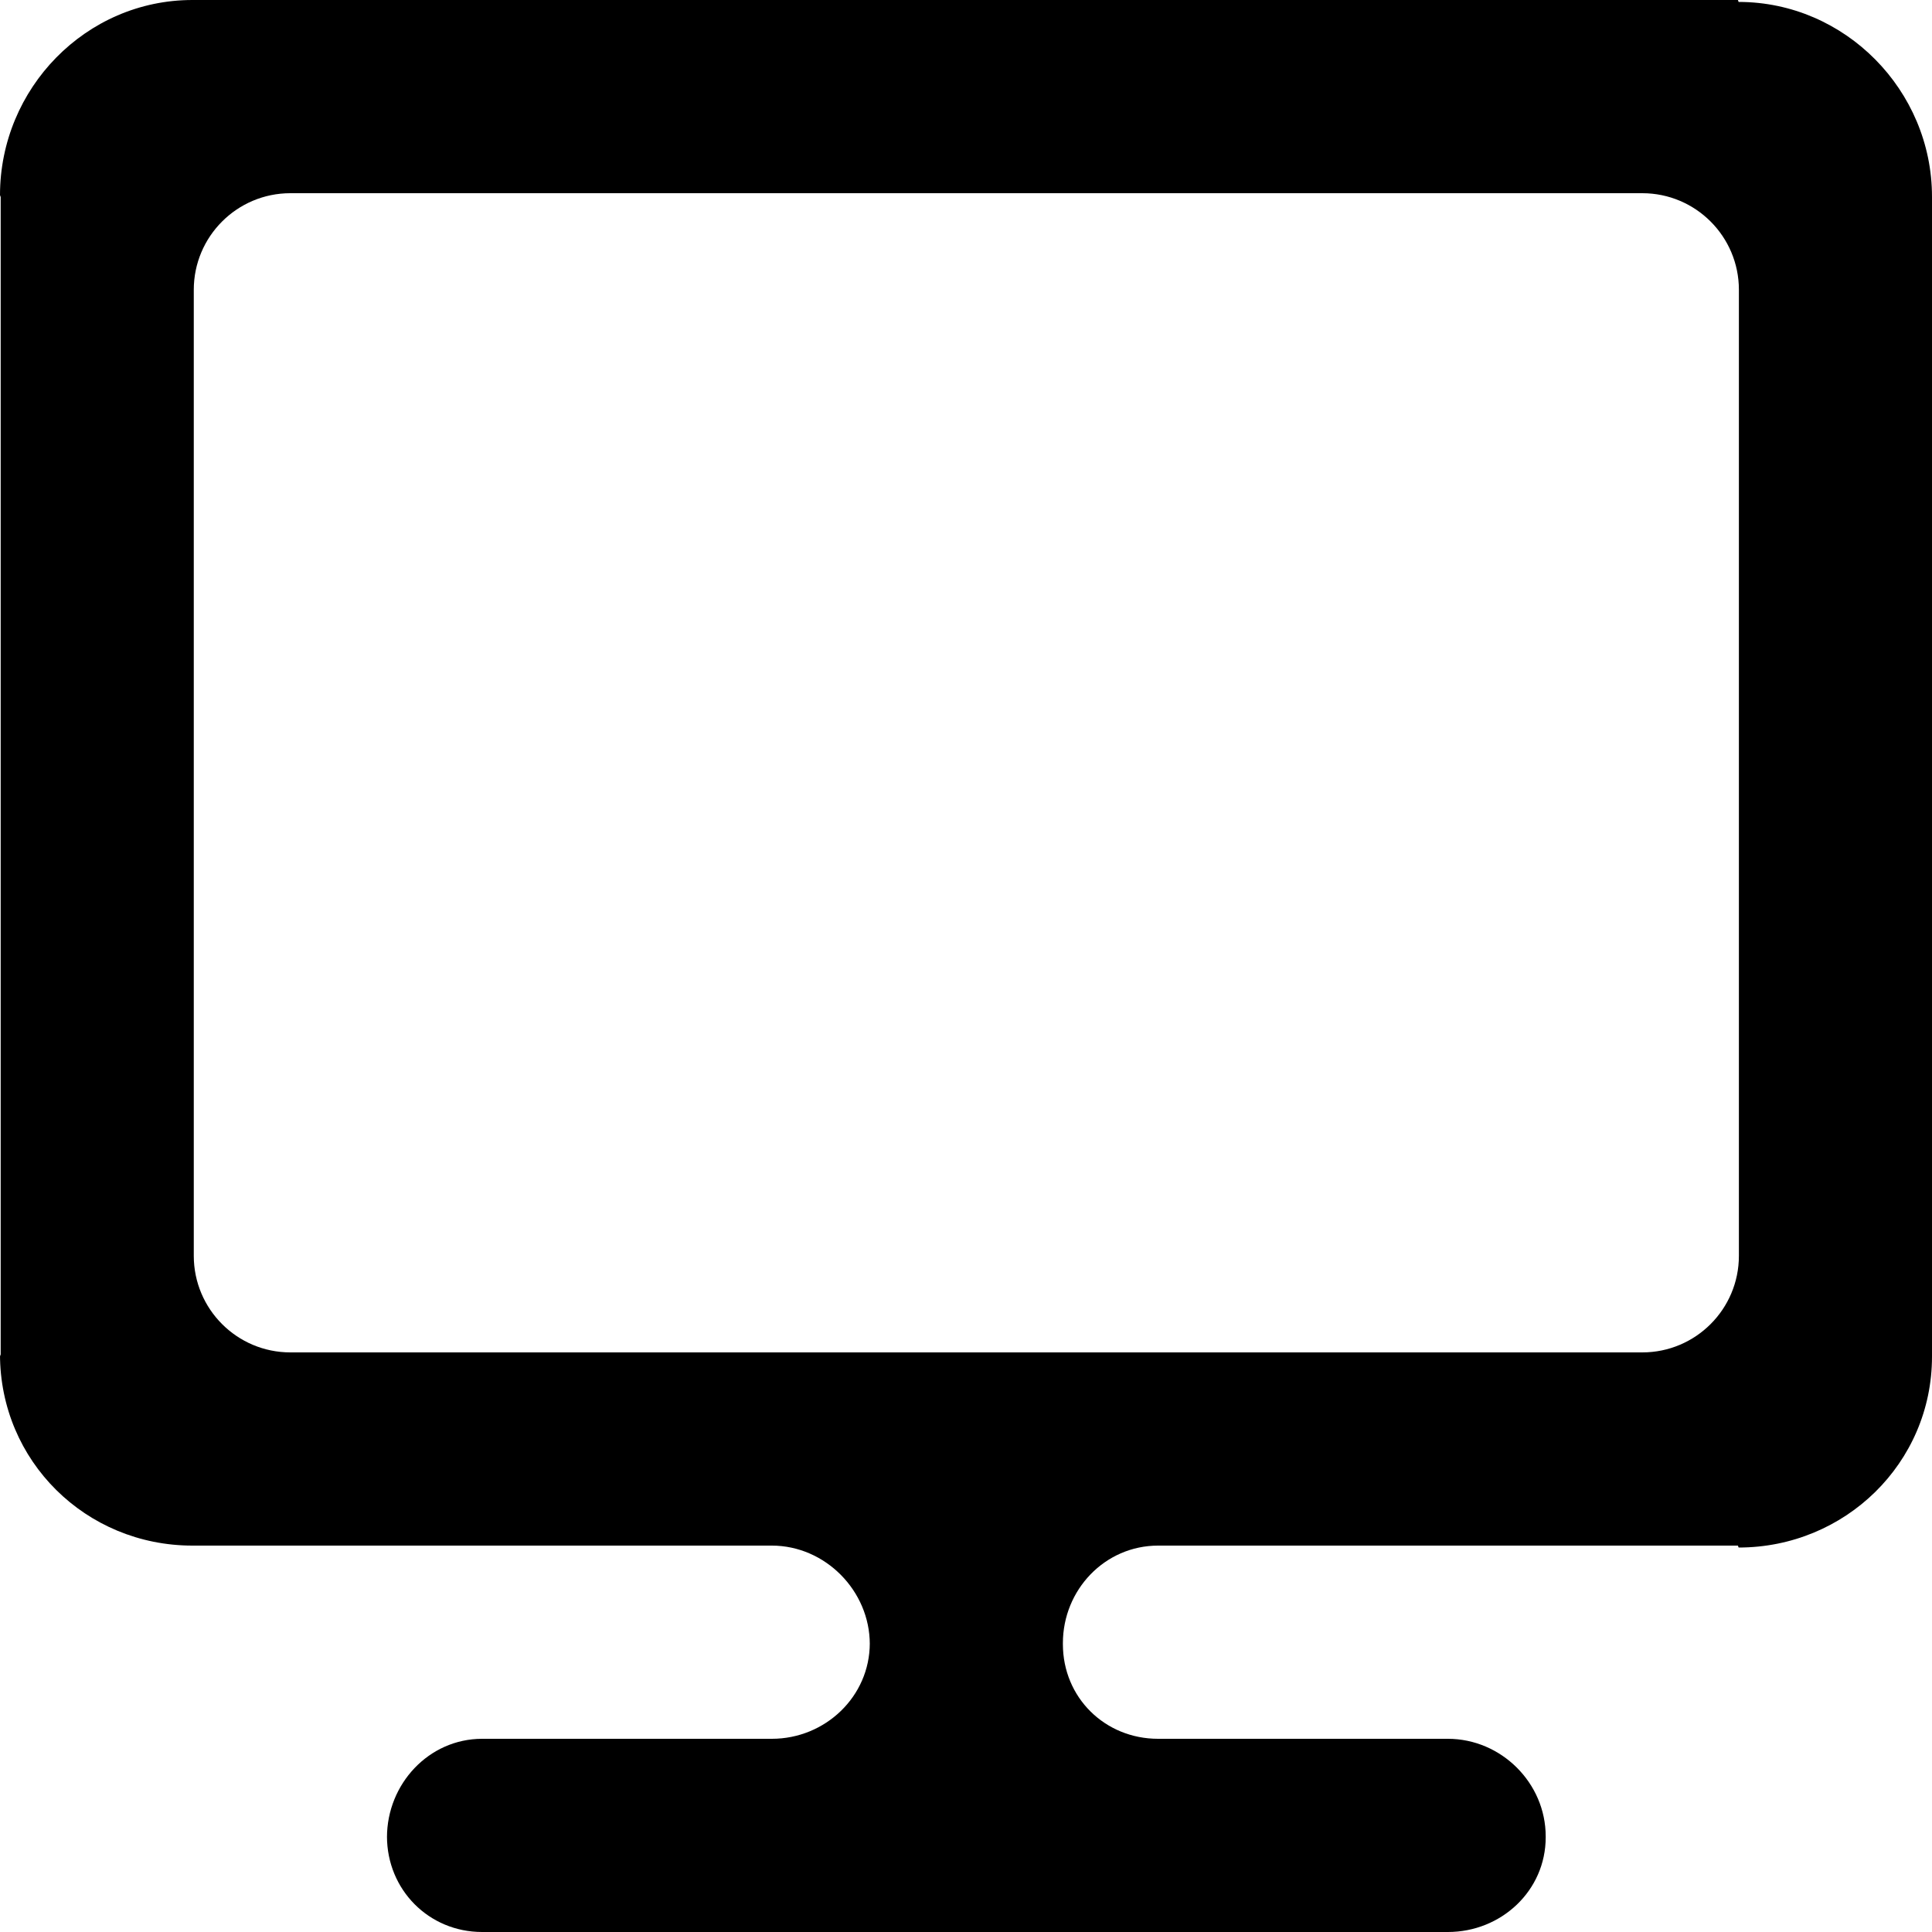
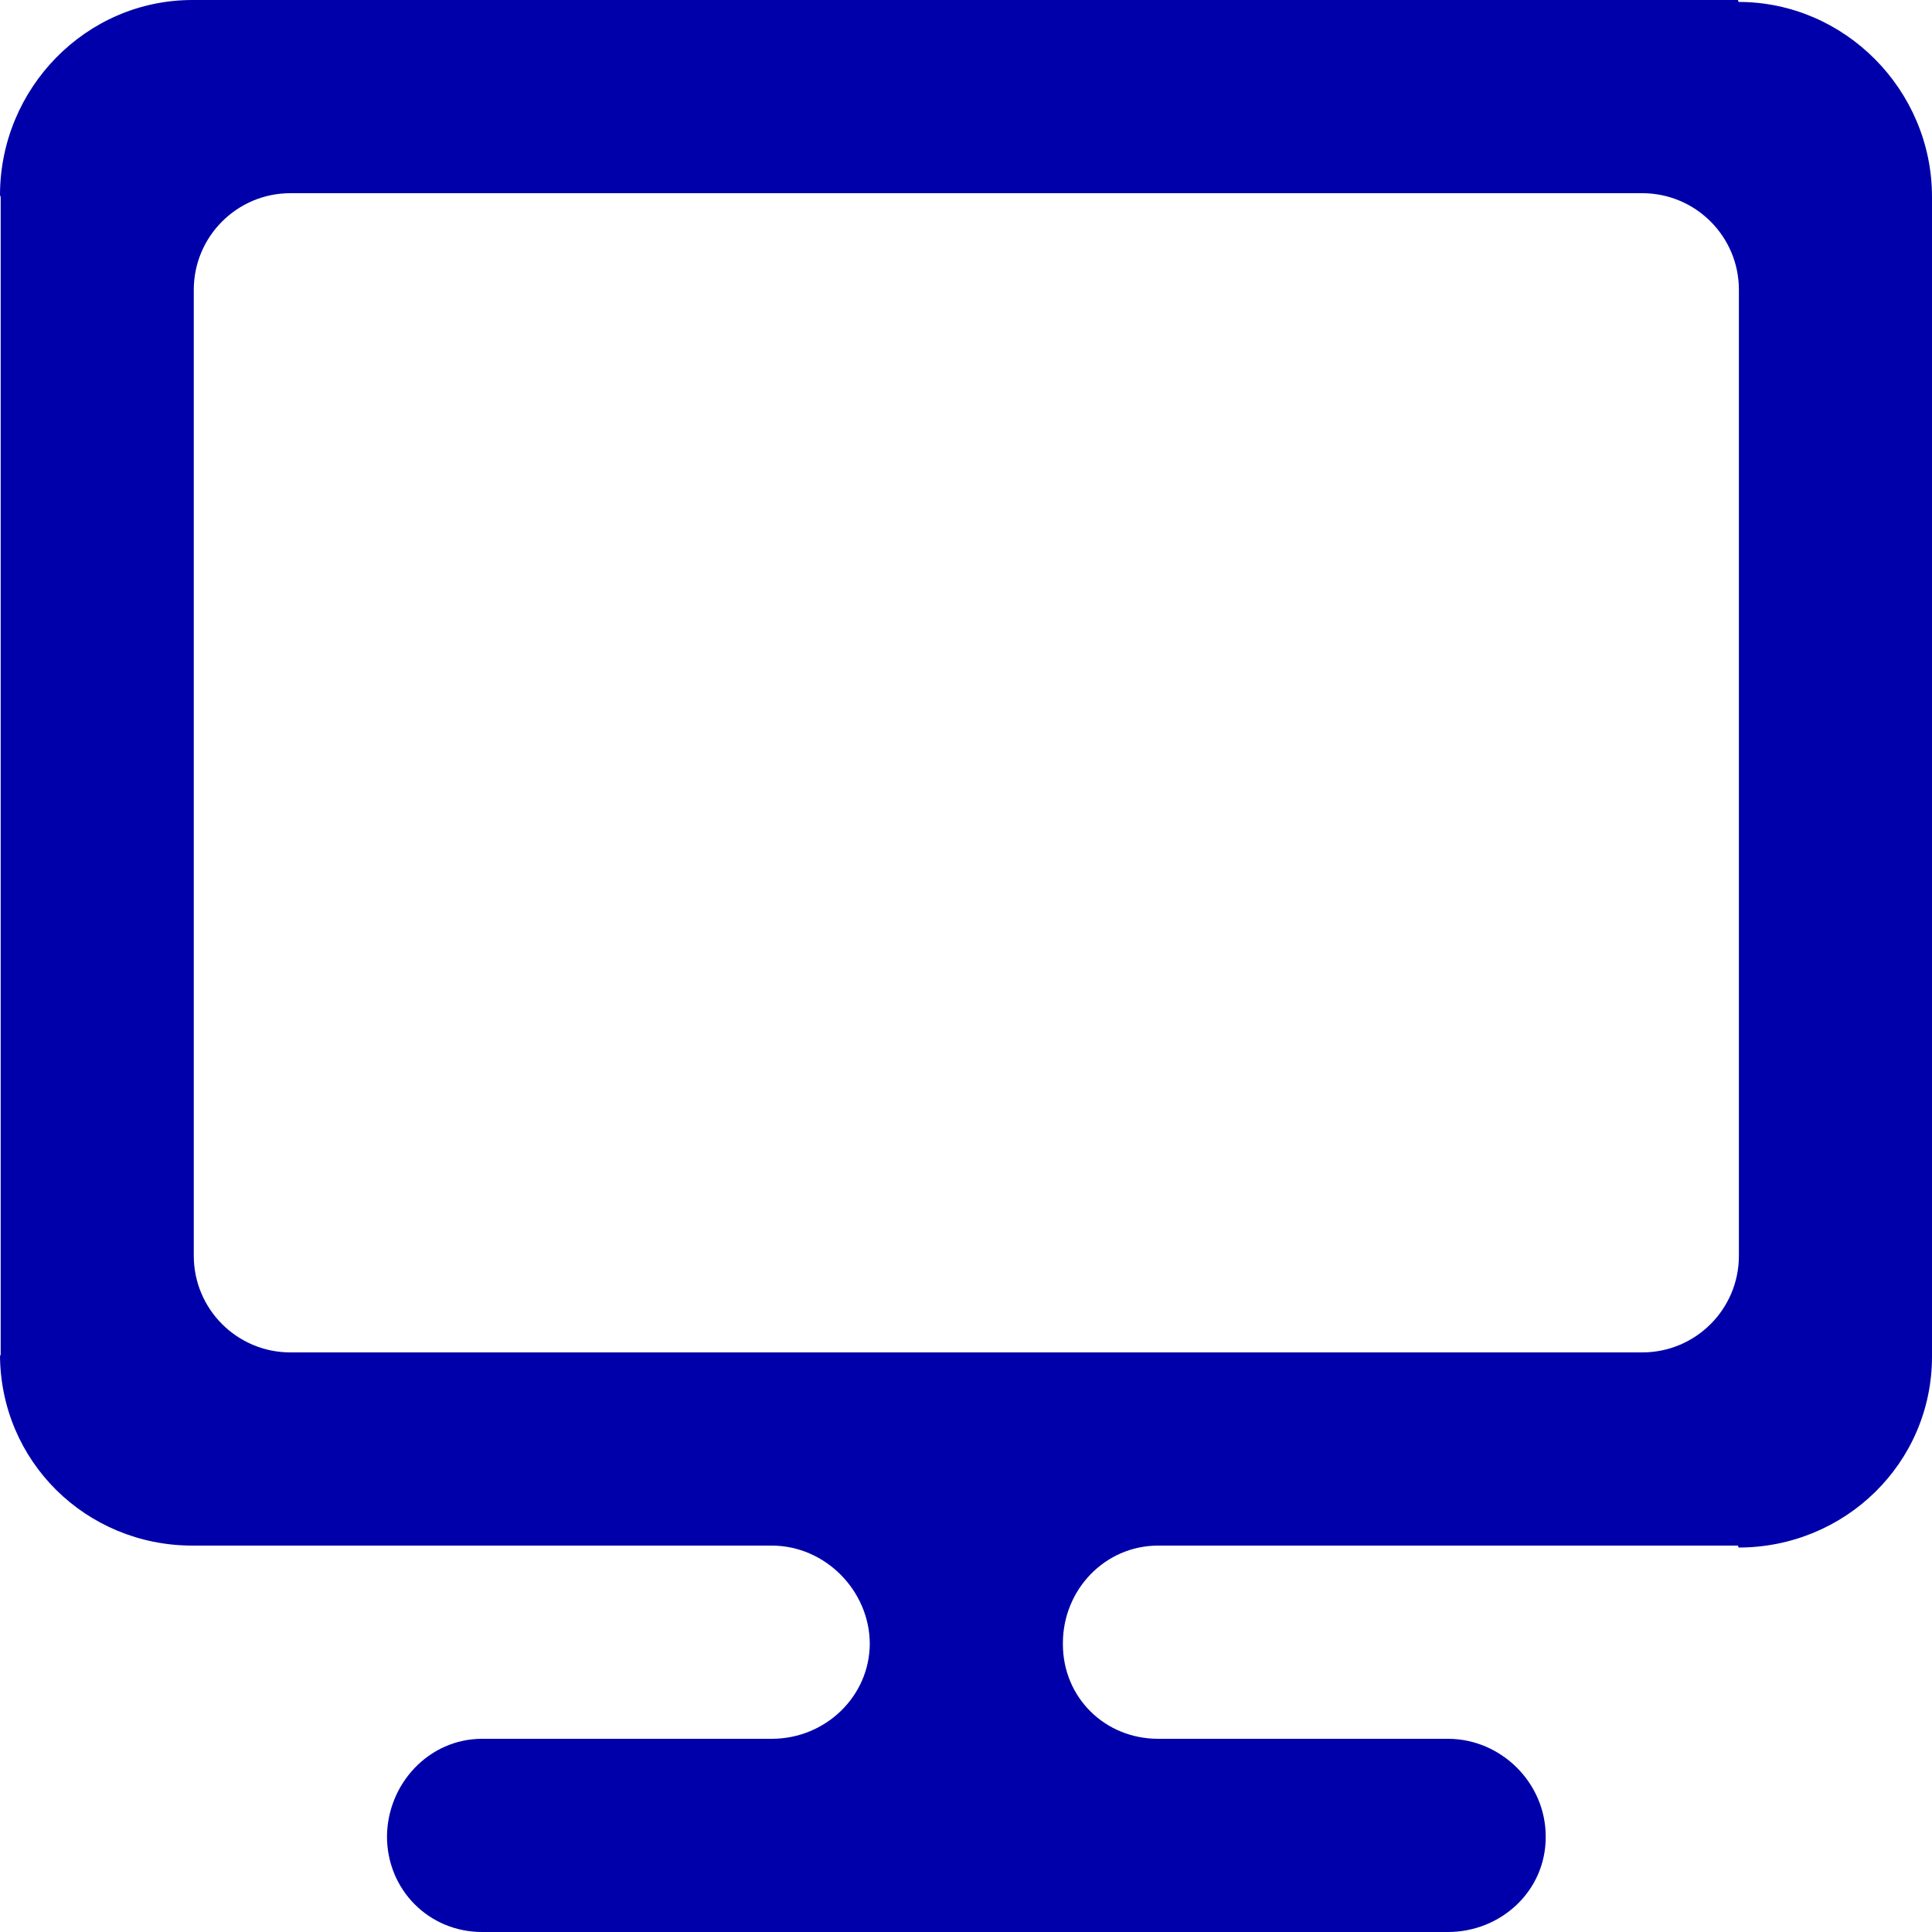
<svg xmlns="http://www.w3.org/2000/svg" width="600px" height="600px" viewBox="0 0 20 20" version="1.1">
  <defs>

    </defs>
  <g id="Page-1" stroke="none" stroke-width="1" fill="none" fill-rule="evenodd">
-     <g id="Dribbble-Light-Preview" transform="translate(-100, -7159)" fill="#000000">
+     <g id="Dribbble-Light-Preview" transform="translate(-100, -7159)" fill="#0000aa">
      <g id="icons" transform="translate(56, 160)">
        <path d="M62.001,7012 C62.001,7012.552 61.553,7013 61.001,7013 L47.006,7013 C46.454,7013 46.006,7012.552 46.006,7012 L46.006,7002 C46.006,7001.448 46.454,7001 47.006,7001 L61.001,7001 C61.553,7001 62.001,7001.448 62.001,7002 L62.001,7012 Z M61.991,6999 L45.996,6999 L45.992,6999 C44.889,6999 44,6999.915 44,7001.02 L44.007,7001.04 L44.007,7013.04 L44,7013.02 C44,7014.125 44.889,7015 45.992,7015 L45.996,7015 L51.99,7015 C52.543,7015 53.004,7015.468 53.004,7016.02 L53.004,7016.01 C53.004,7016.562 52.543,7017 51.99,7017 L48.991,7017 C48.439,7017 48.006,7017.468 48.006,7018.02 L48.006,7018.01 C48.006,7018.562 48.439,7019 48.991,7019 L58.988,7019 C59.541,7019 60.001,7018.572 60.001,7018.02 L60.001,7018.01 C60.001,7017.458 59.541,7017 58.988,7017 L55.989,7017 C55.437,7017 55.003,7016.572 55.003,7016.02 L55.003,7016.01 C55.003,7015.458 55.437,7015 55.989,7015 L61.991,7015 L61.998,7015.02 C63.099,7015.02 64,7014.146 64,7013.043 L64,7013.04 L64,7001.04 L64,7001.037 C64,6999.934 63.099,6999.02 61.998,6999.02 L61.991,6999 Z" id="desktop-[#232]">

                </path>
      </g>
    </g>
  </g>
</svg>
